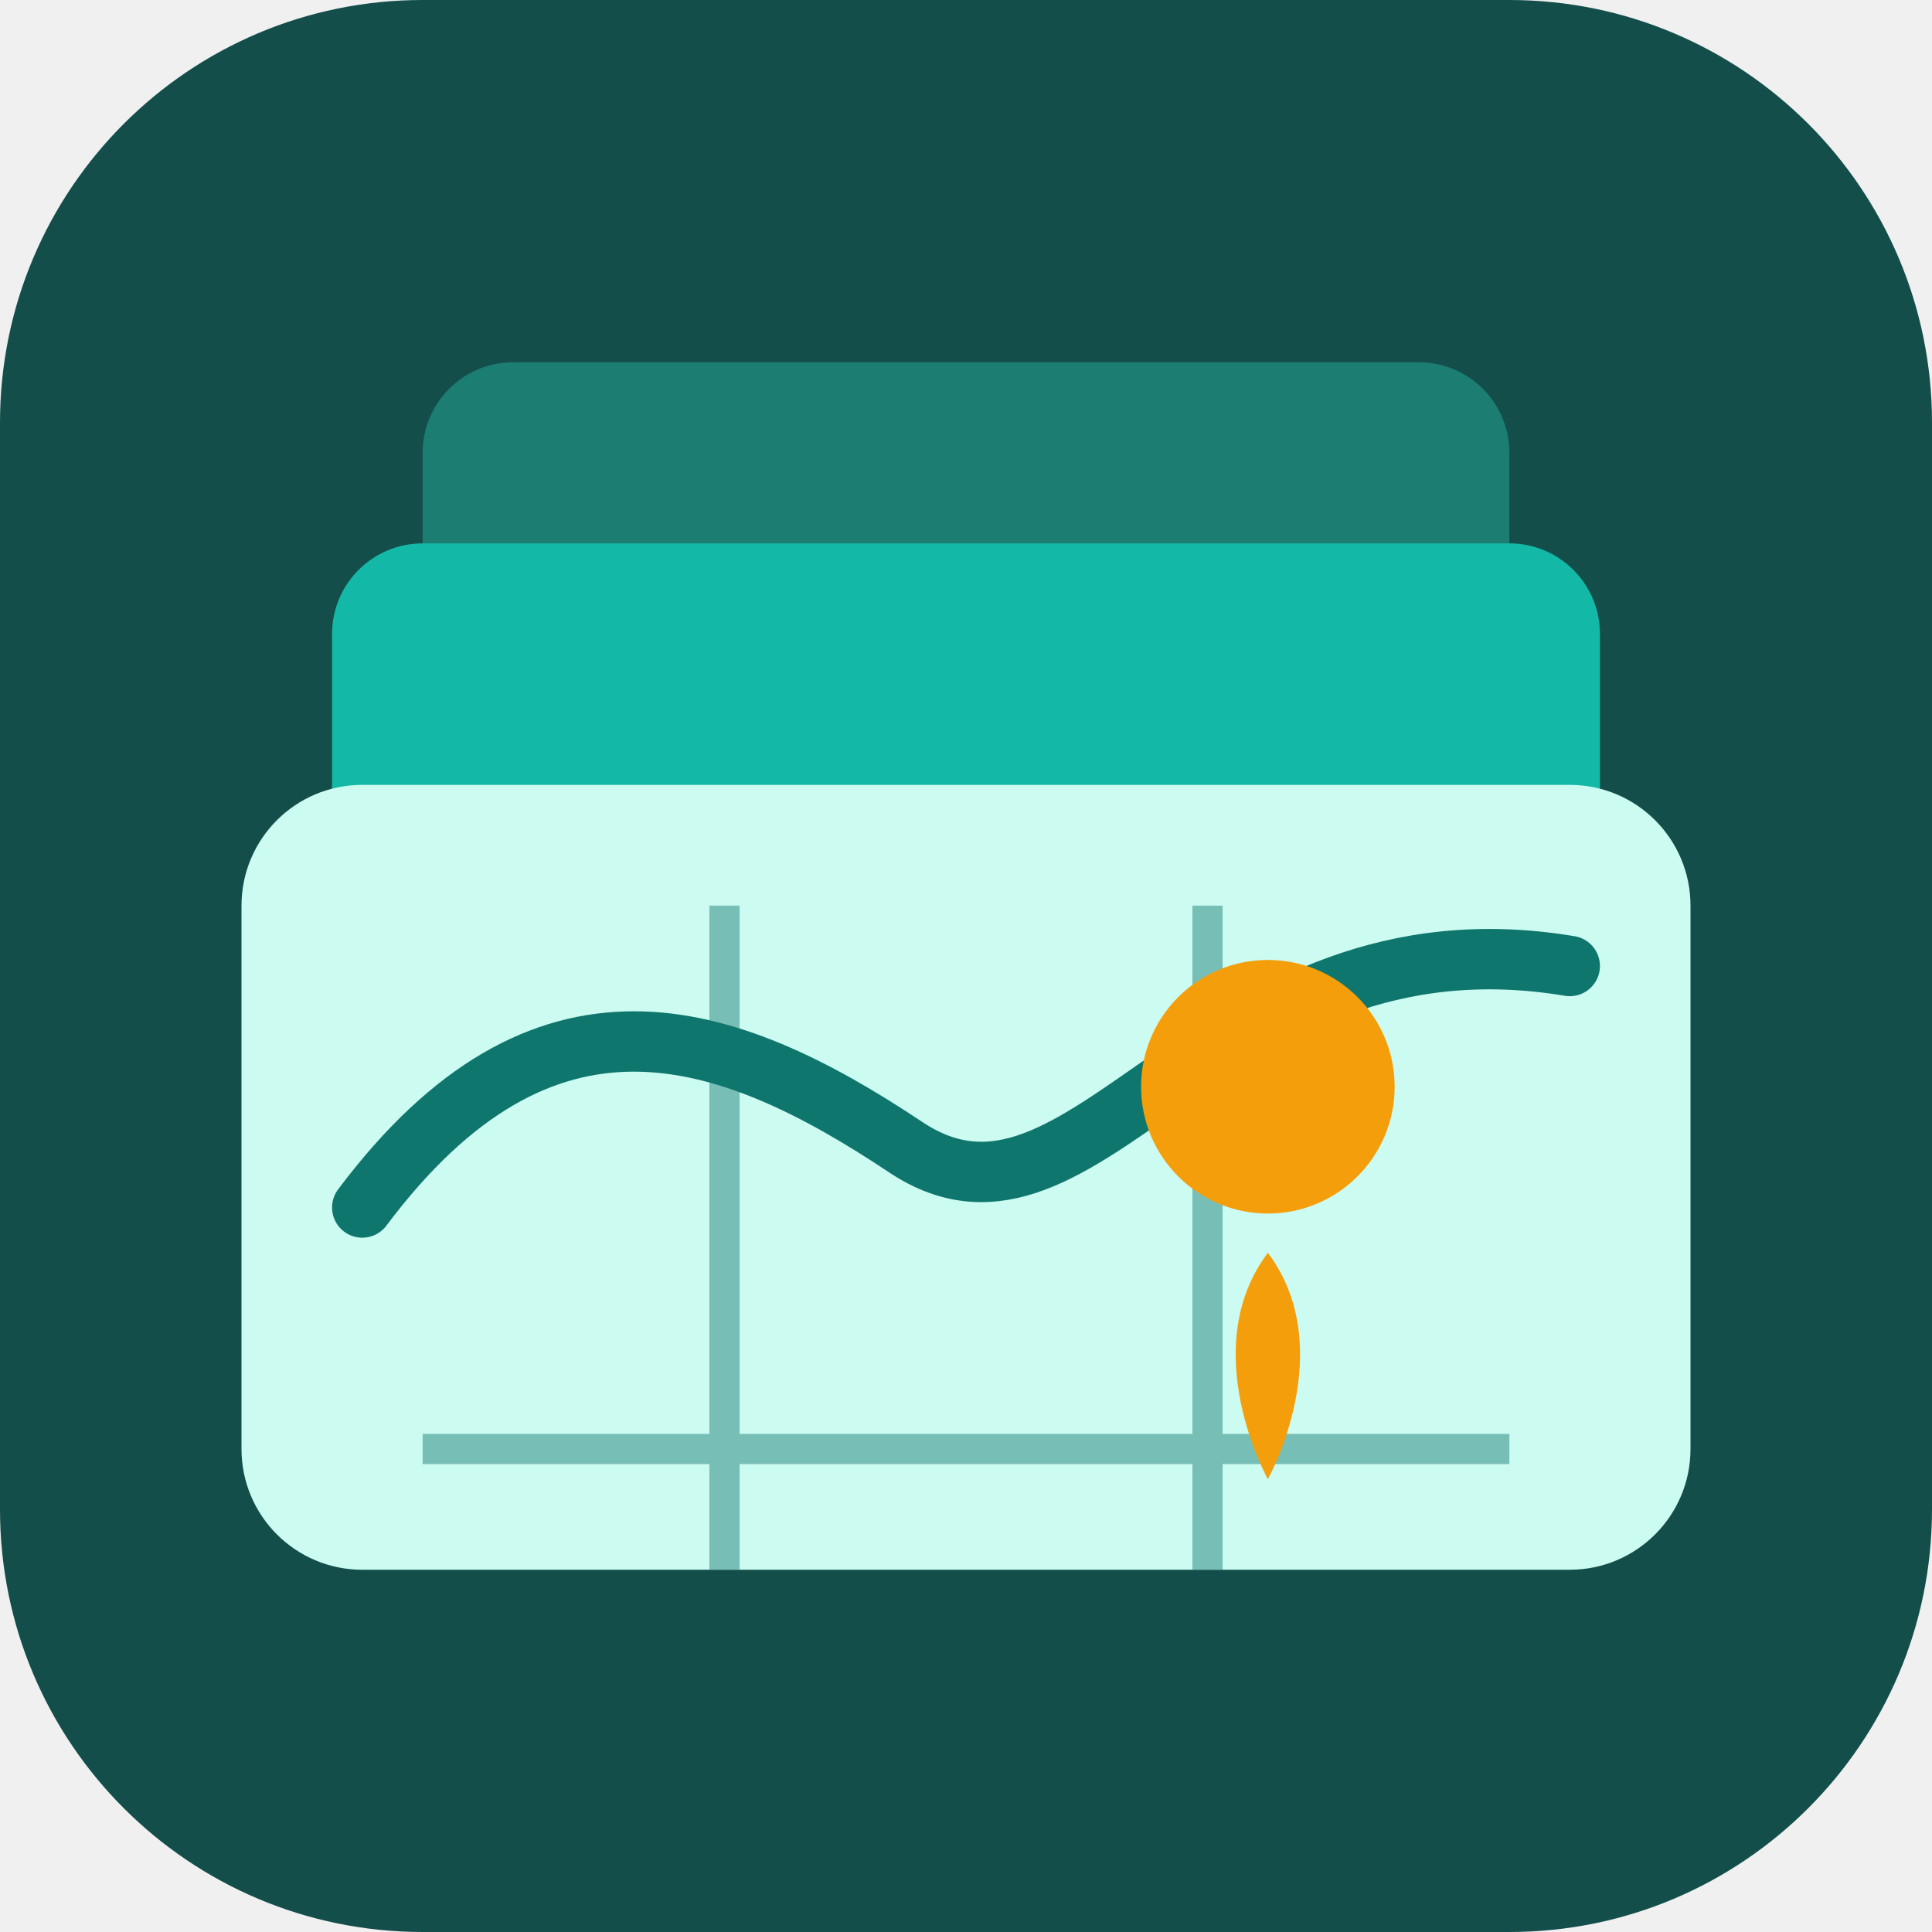
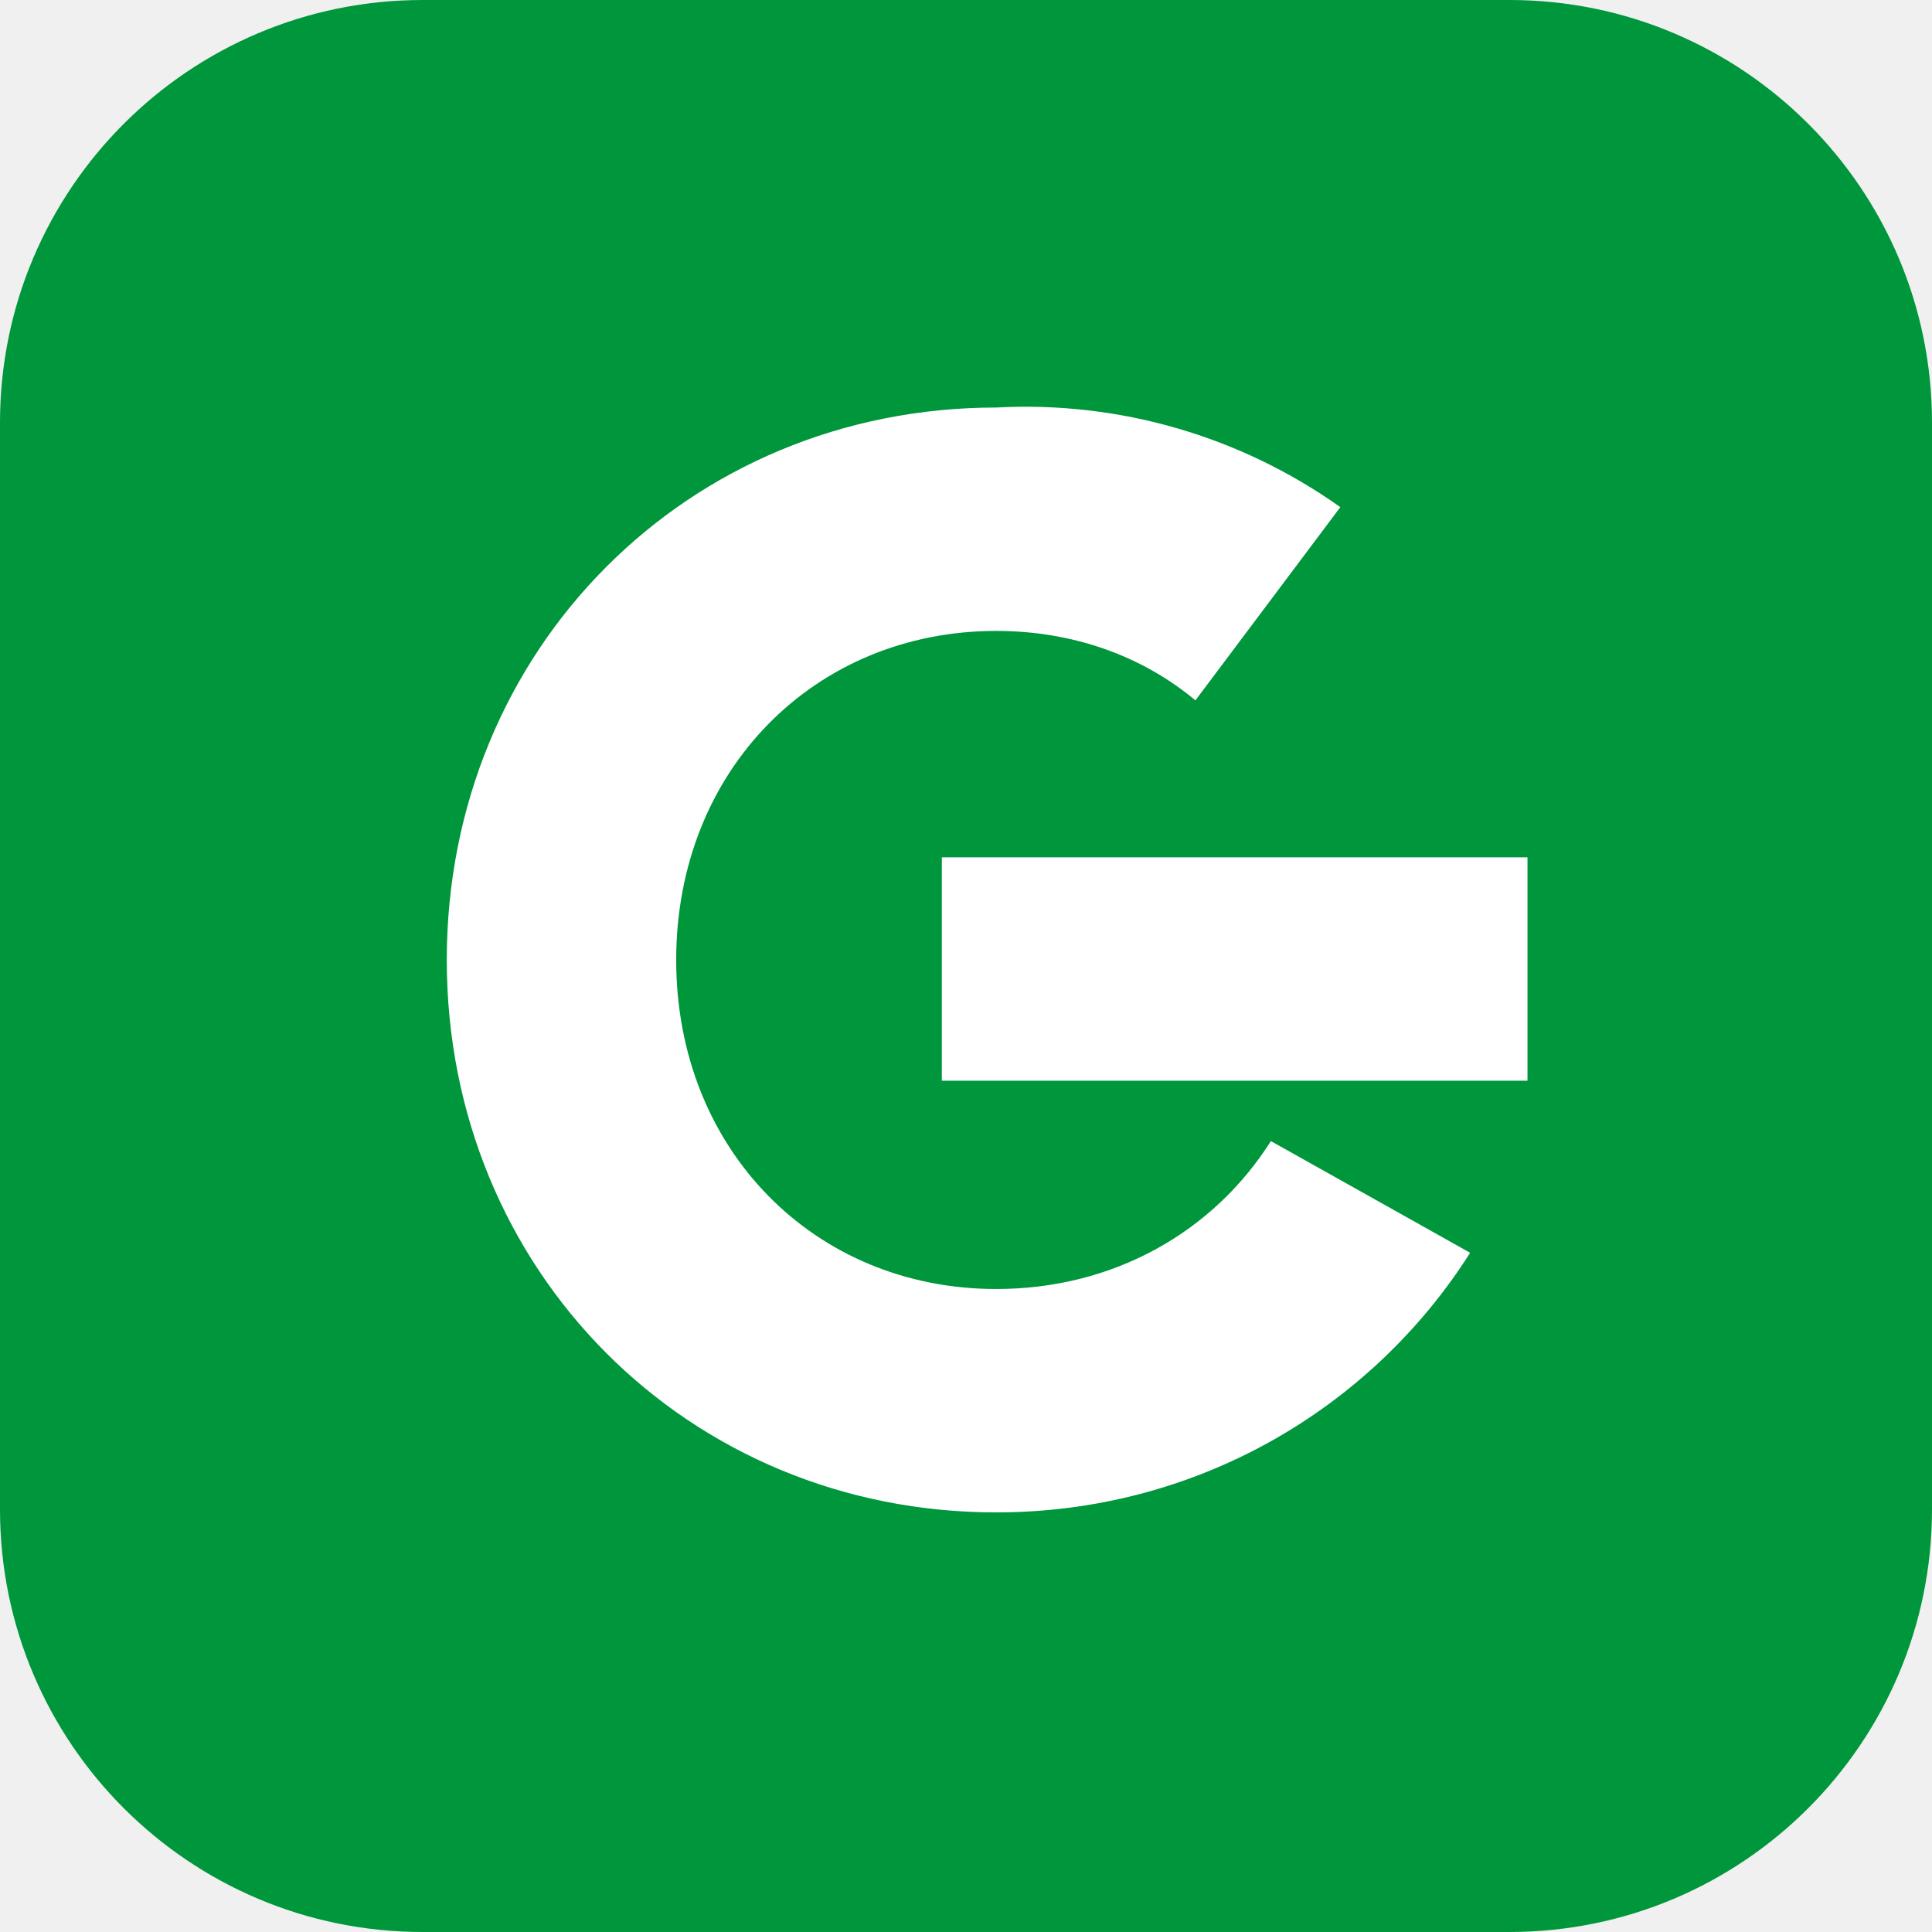
- <svg xmlns="http://www.w3.org/2000/svg" viewBox="0 0 64 64" role="img" aria-label="geoserver-helper">
-   <rect width="64" height="64" rx="14" fill="#134e4a" />
-   <rect x="14" y="12" width="36" height="22" rx="3" fill="#2dd4bf" opacity="0.35" />
-   <rect x="11" y="18" width="42" height="24" rx="3" fill="#14b8a6" />
-   <rect x="8" y="26" width="48" height="26" rx="4" fill="#ccfbf1" />
-   <path d="M12 40c6-8 12-6 18-2s10-8 22-6" fill="none" stroke="#0f766e" stroke-width="2" stroke-linecap="round" />
-   <path d="M14 48h36M24 30v22M40 30v22" fill="none" stroke="#0f766e" stroke-width="1" opacity="0.45" />
-   <circle cx="42" cy="36" r="4.2" fill="#f59e0b" />
-   <path d="M42 41.5c2.4 3.2 0 7.5 0 7.5s-2.4-4.3 0-7.5z" fill="#f59e0b" />
+ <svg xmlns="http://www.w3.org/2000/svg" viewBox="0 0 64 64" role="img" aria-label="GeoServer">
+   <rect width="64" height="64" rx="14" fill="#00963c" />
+   <path fill="#fff" d="M33 13.5c-10.2 0-18.2 8-18.2 18.3S22.8 50.1 33 50.1c6.6 0 12.4-3.4 15.7-8.6l-6.6-3.7c-1.9 3-5.2 4.9-9.1 4.9-6 0-10.6-4.6-10.6-10.9s4.6-10.9 10.6-10.9c2.5 0 4.8.8 6.6 2.3l4.8-6.4A18 18 0 0 0 33 13.5z" />
+   <path fill="#fff" d="M31.2 28.4h19.4v7.4H31.2z" />
</svg>
